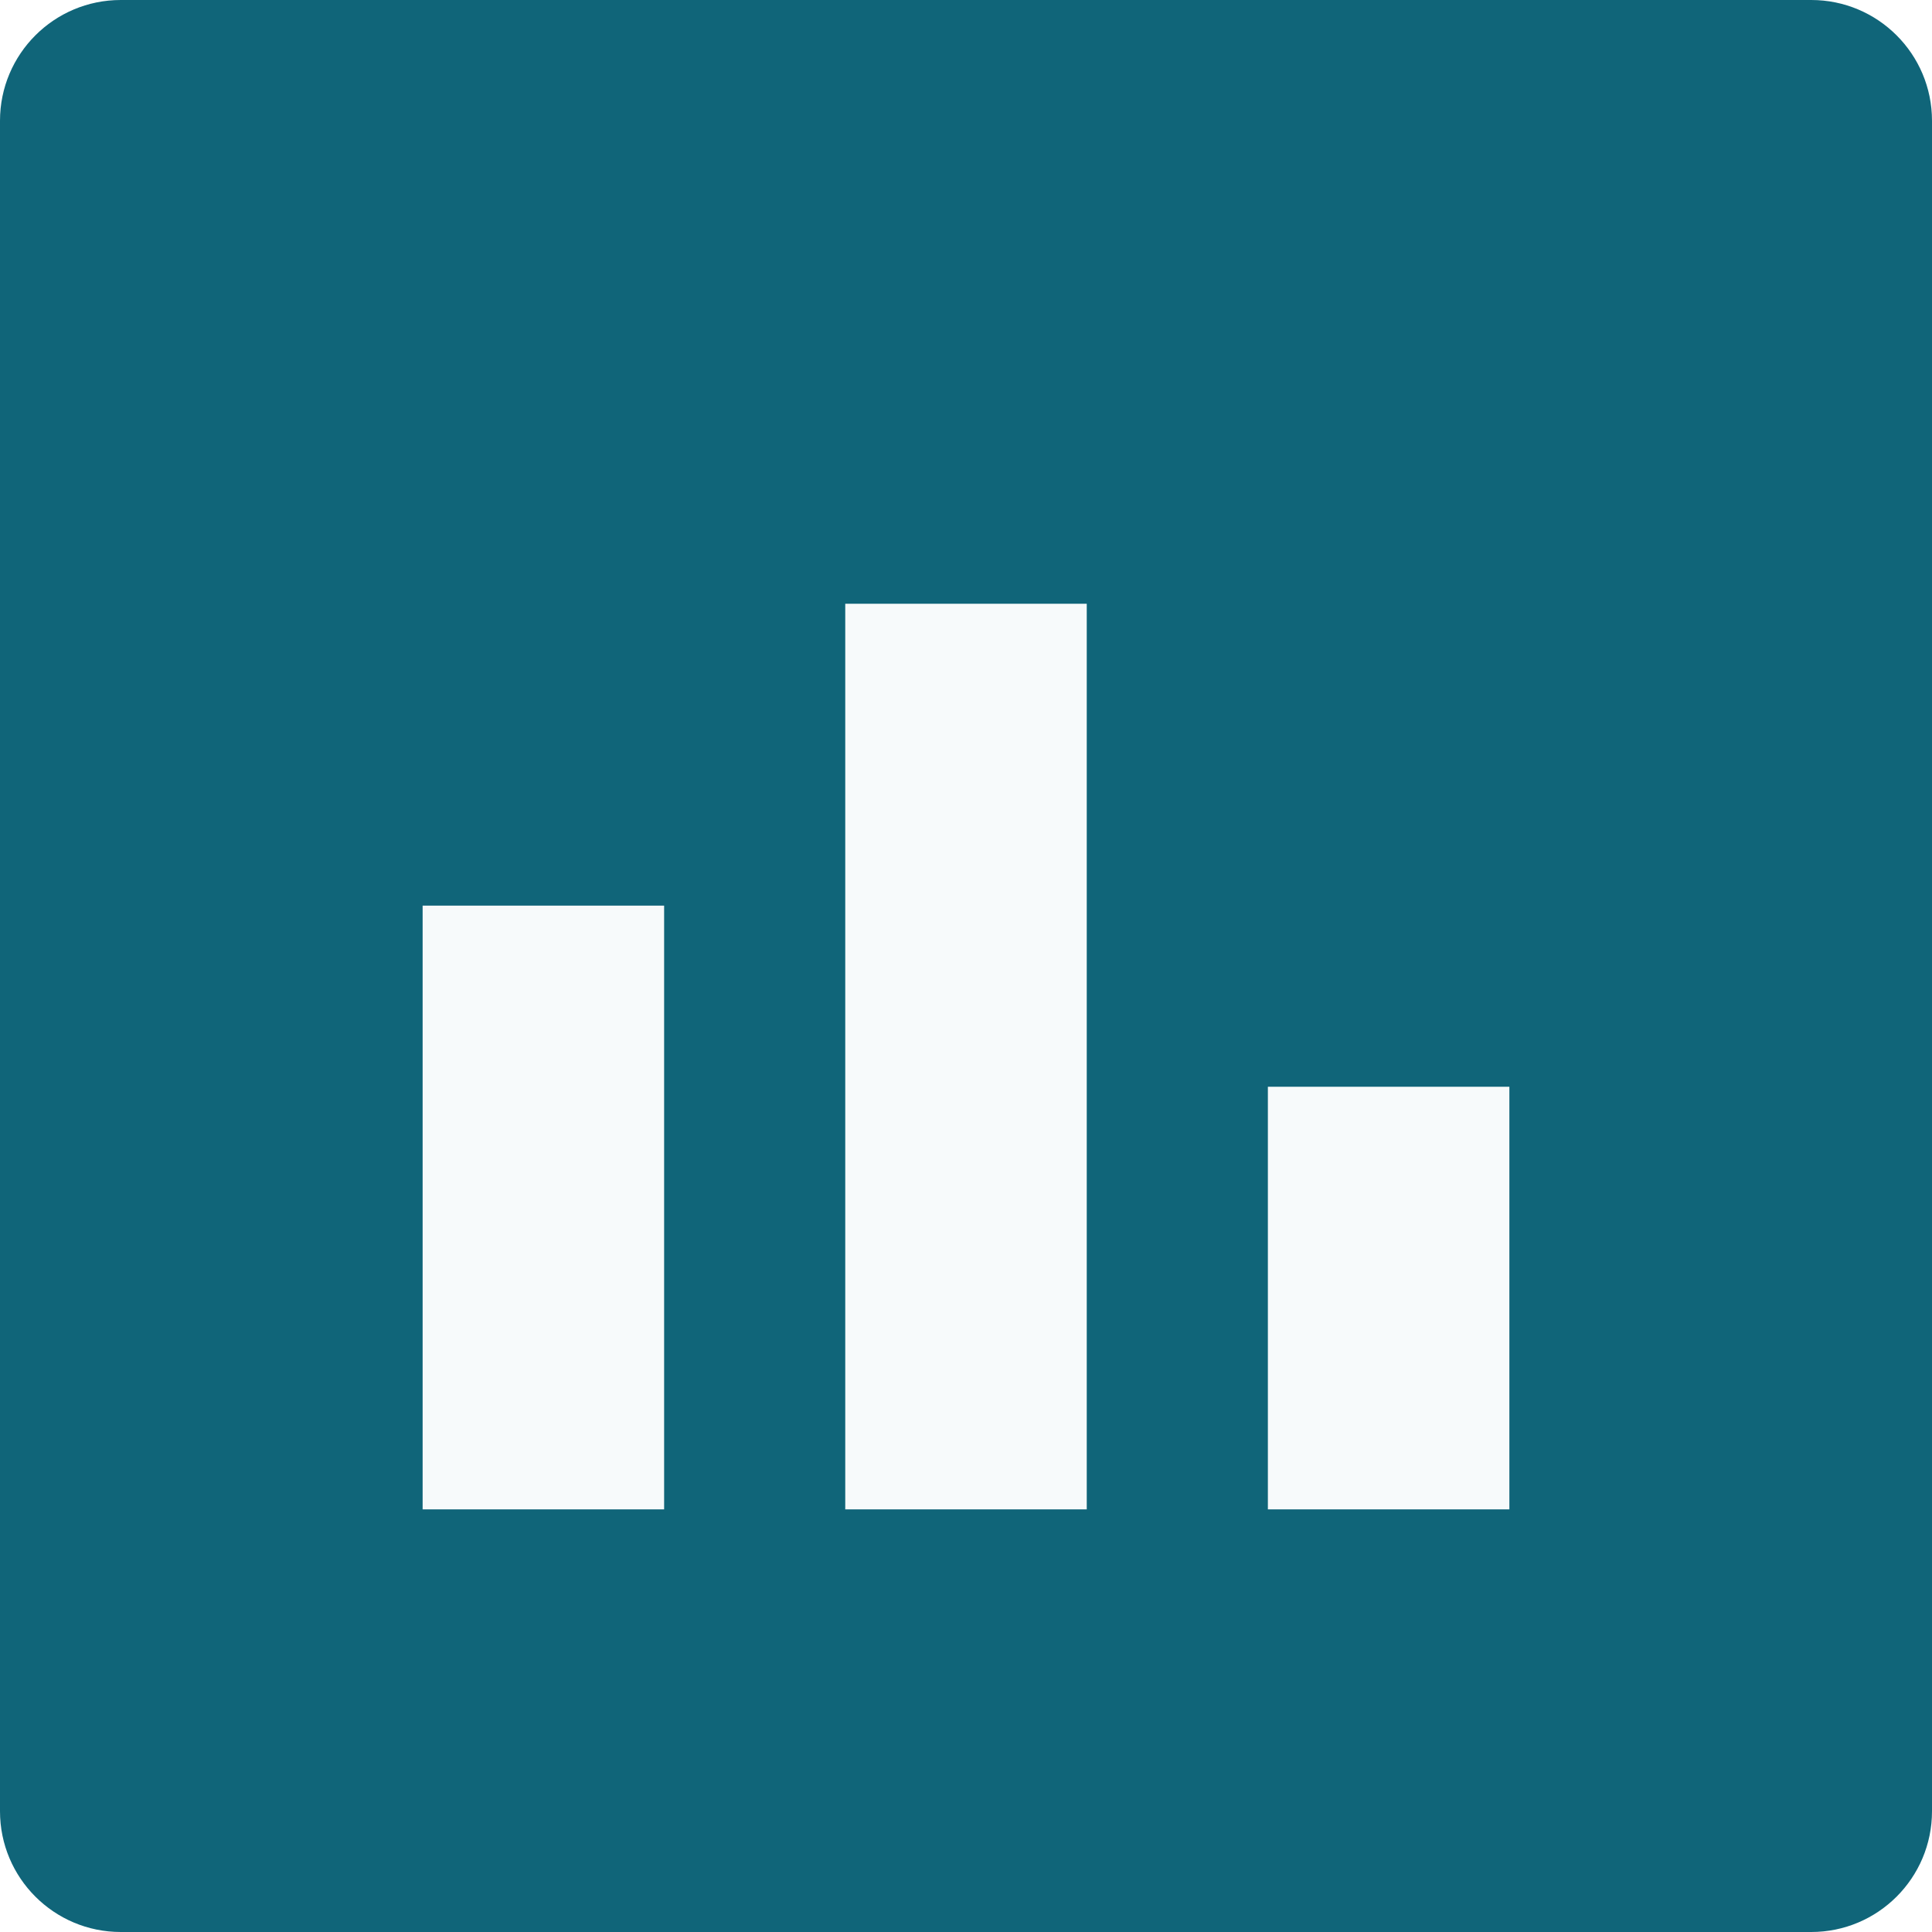
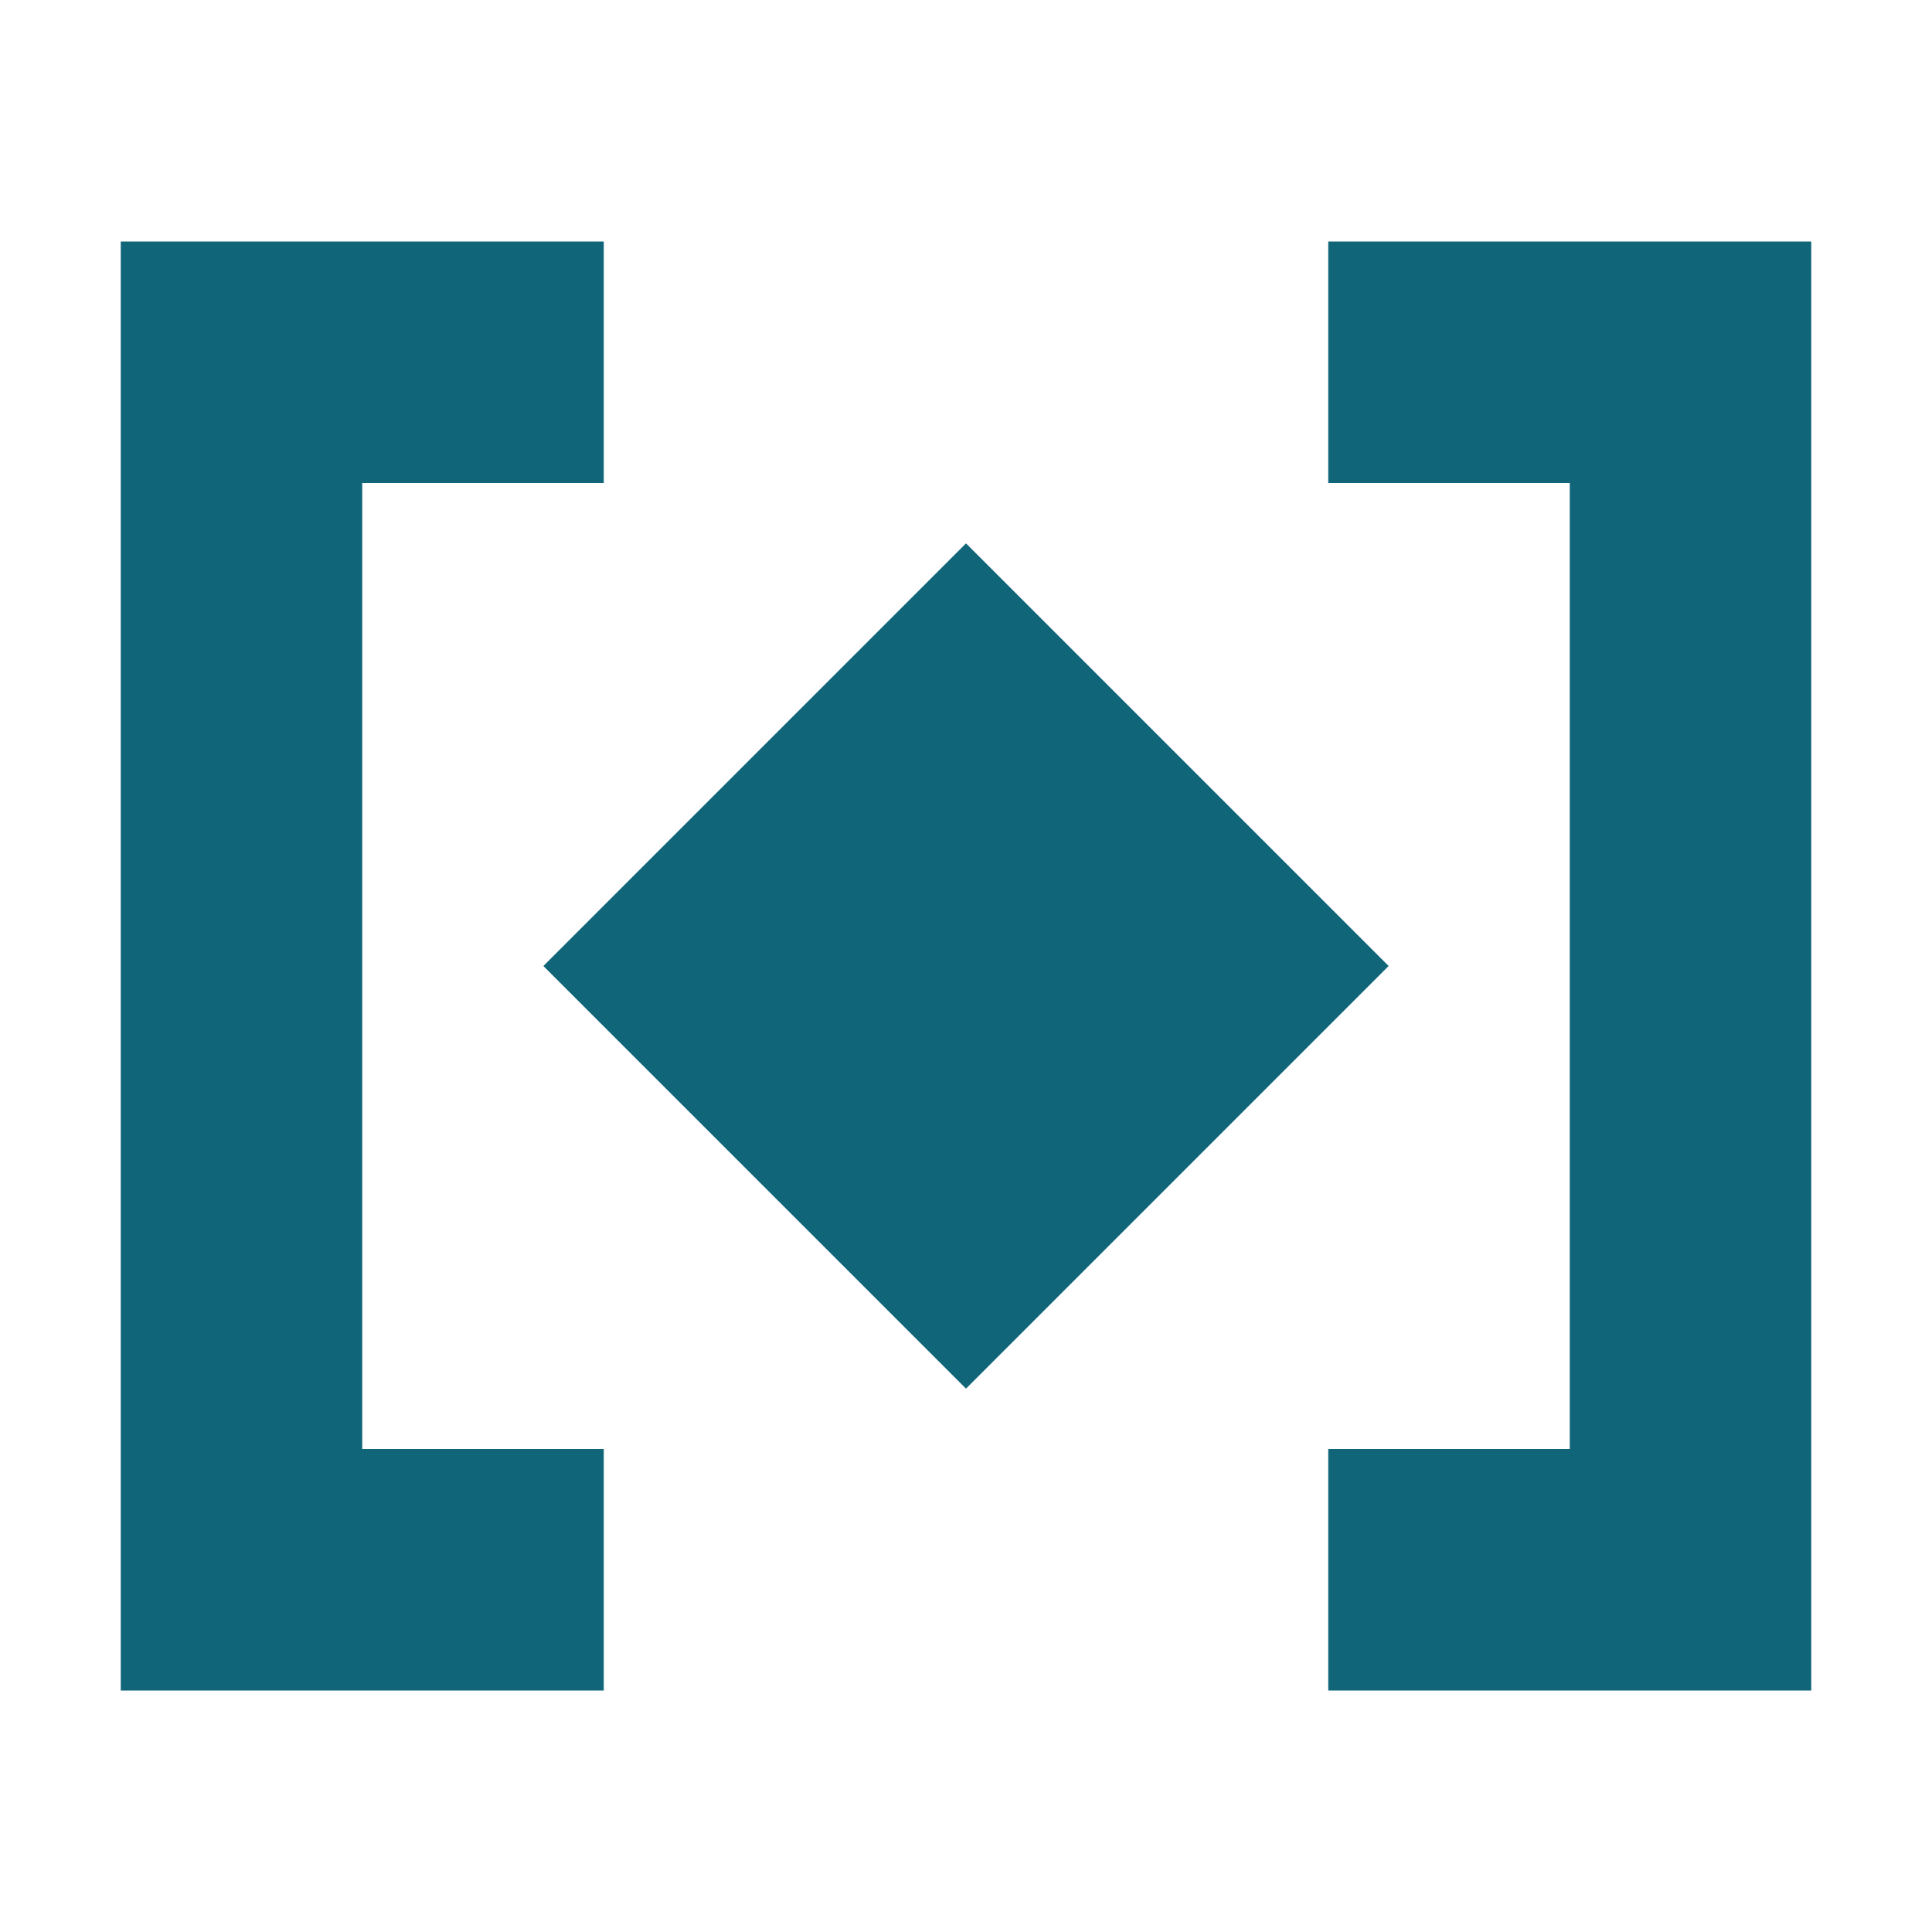
- <svg xmlns="http://www.w3.org/2000/svg" viewBox="0 0 32 32">
-   <style>
-     .bg { fill: #106579 }
-     .fg { fill: #f7fafb }
-     @media (prefers-color-scheme: dark) {
-       .bg { fill: #5fbacc }
-       .fg { fill: #0f1a1e }
-     }
-   </style>
-   <rect class="bg" width="32" height="32" rx="2" />
-   <rect class="fg" x="7" y="15" width="4" height="10" />
-   <rect class="fg" x="14" y="10" width="4" height="15" />
-   <rect class="fg" x="21" y="18" width="4" height="7" />
+ <svg xmlns="http://www.w3.org/2000/svg" viewBox="0 0 256 256">
+   <style>path{fill:#106579}@media (prefers-color-scheme:dark){path{fill:#5fbacc}}</style>
+   <path d="M16 32H80V64H48V192H80V224H16ZM240 32H176V64H208V192H176V224H240ZM128 72L184 128L128 184L72 128Z" />
</svg>
